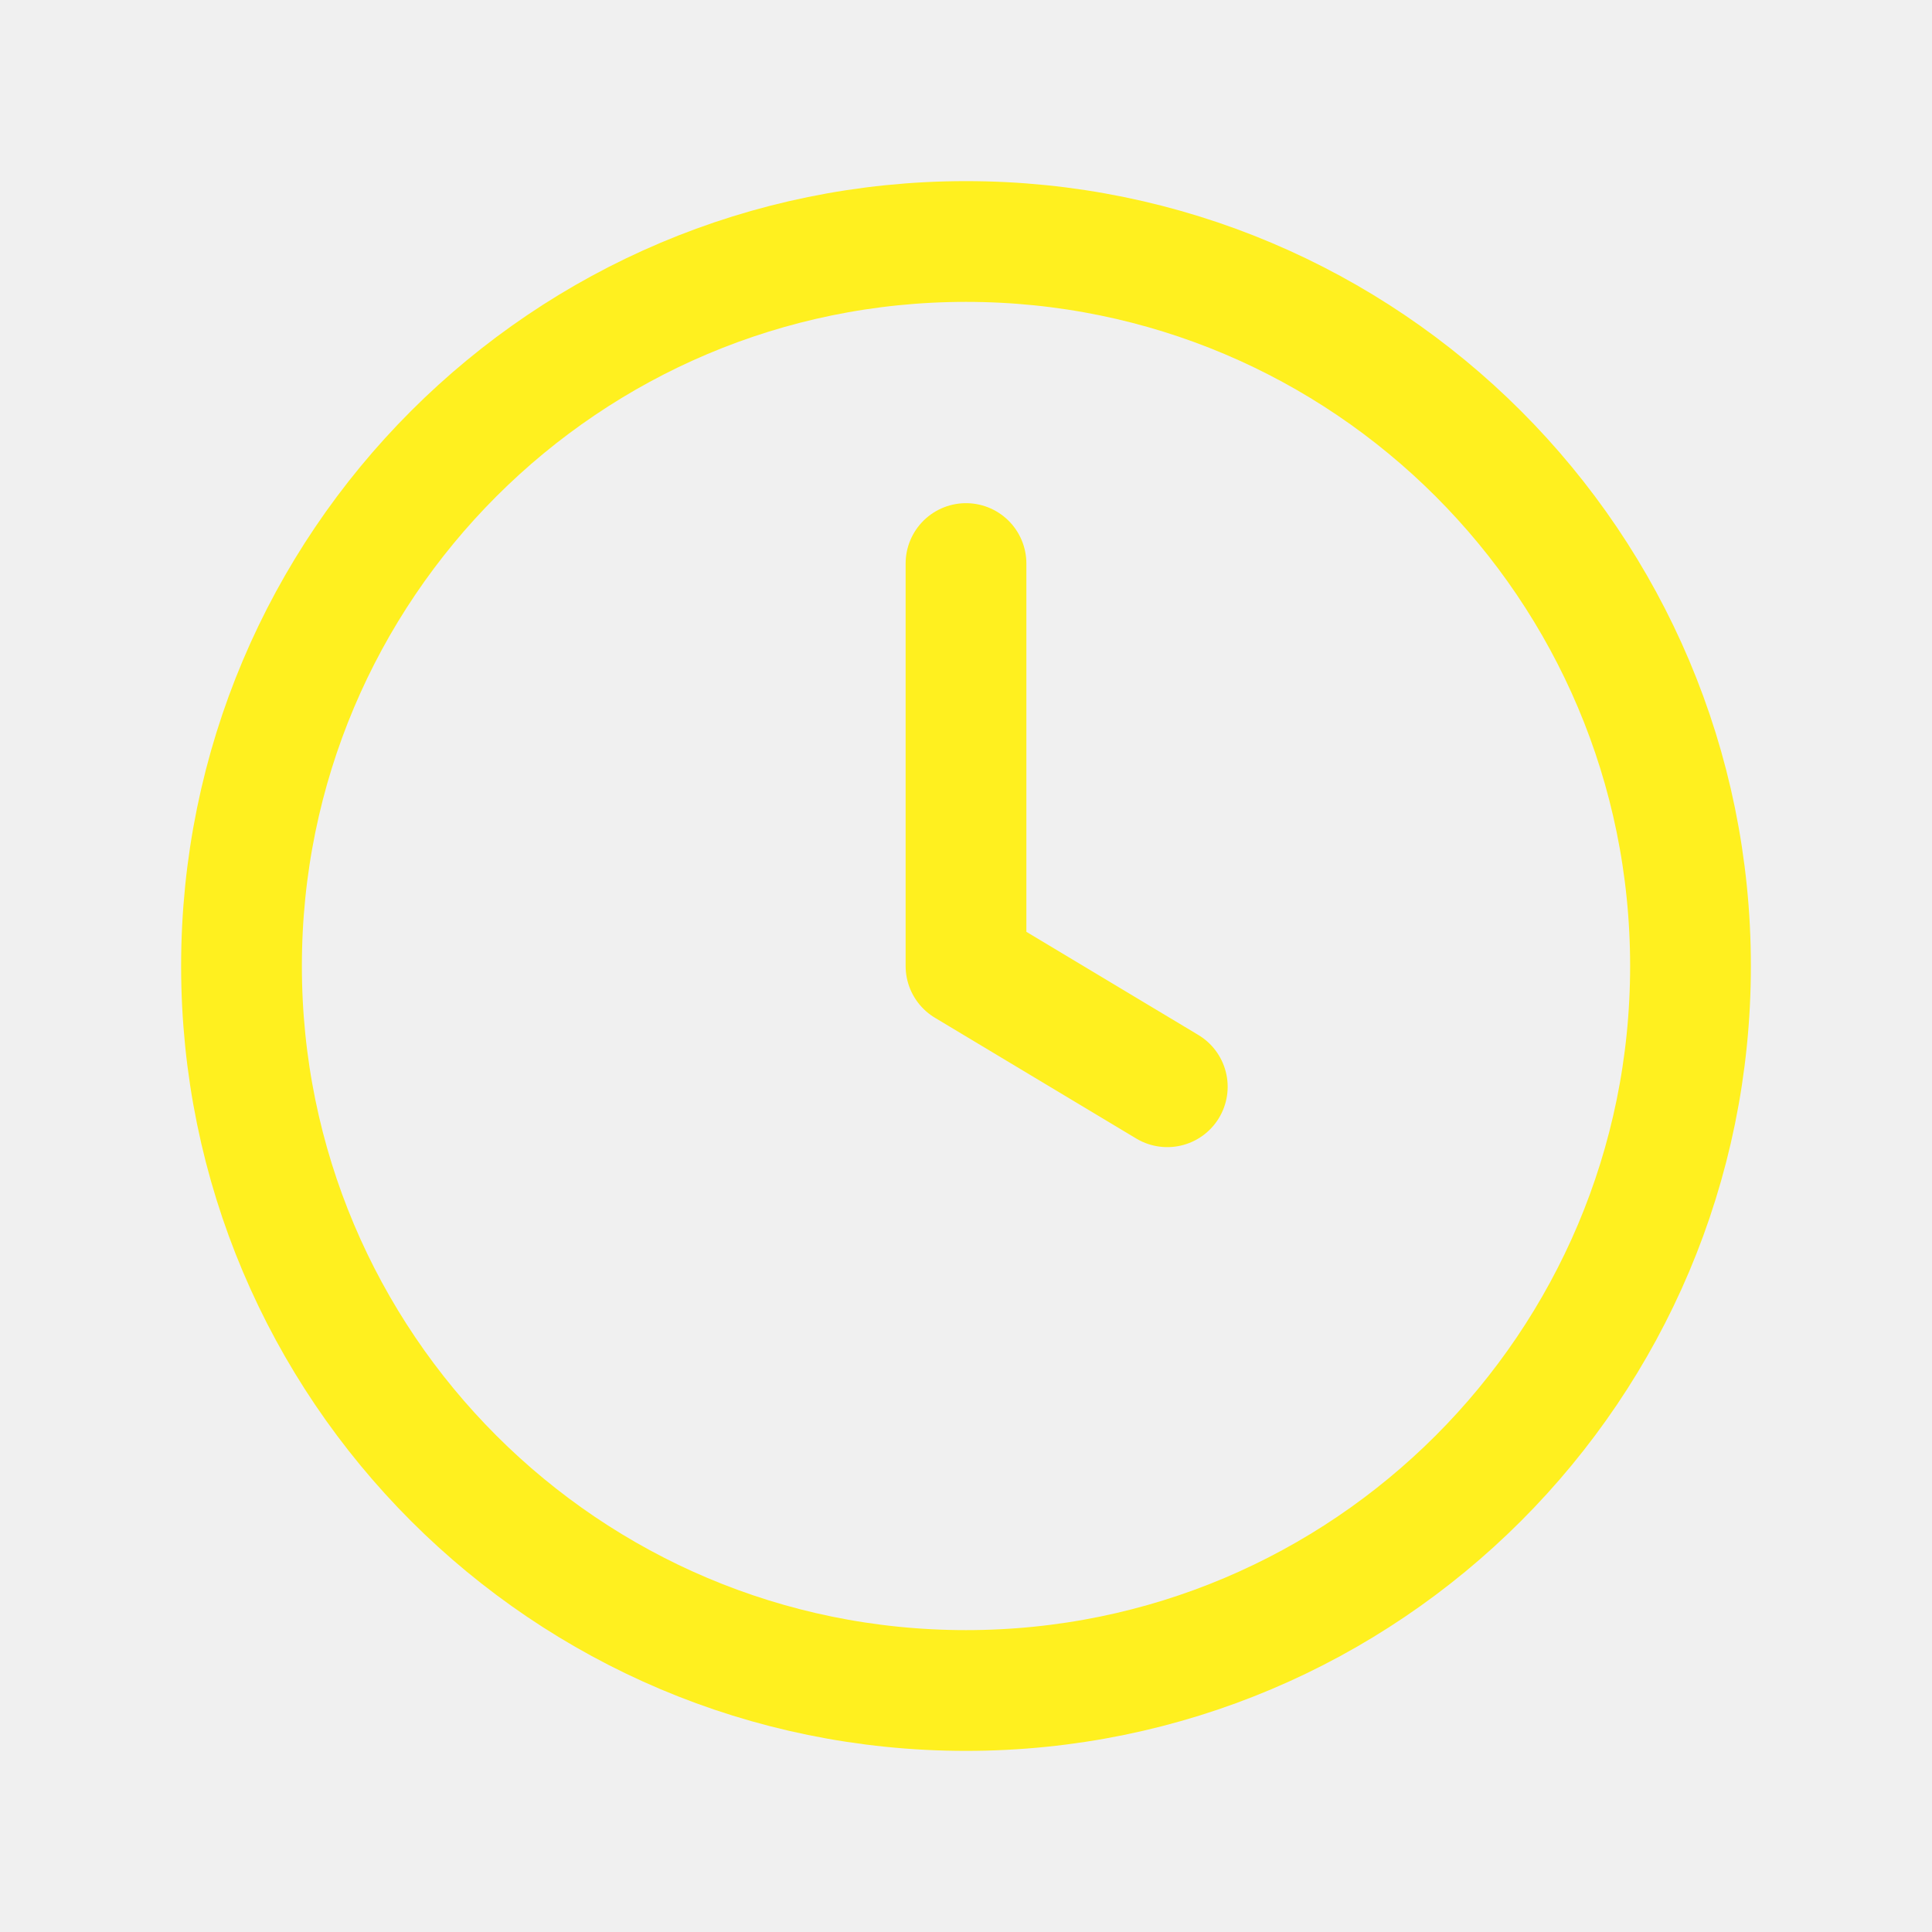
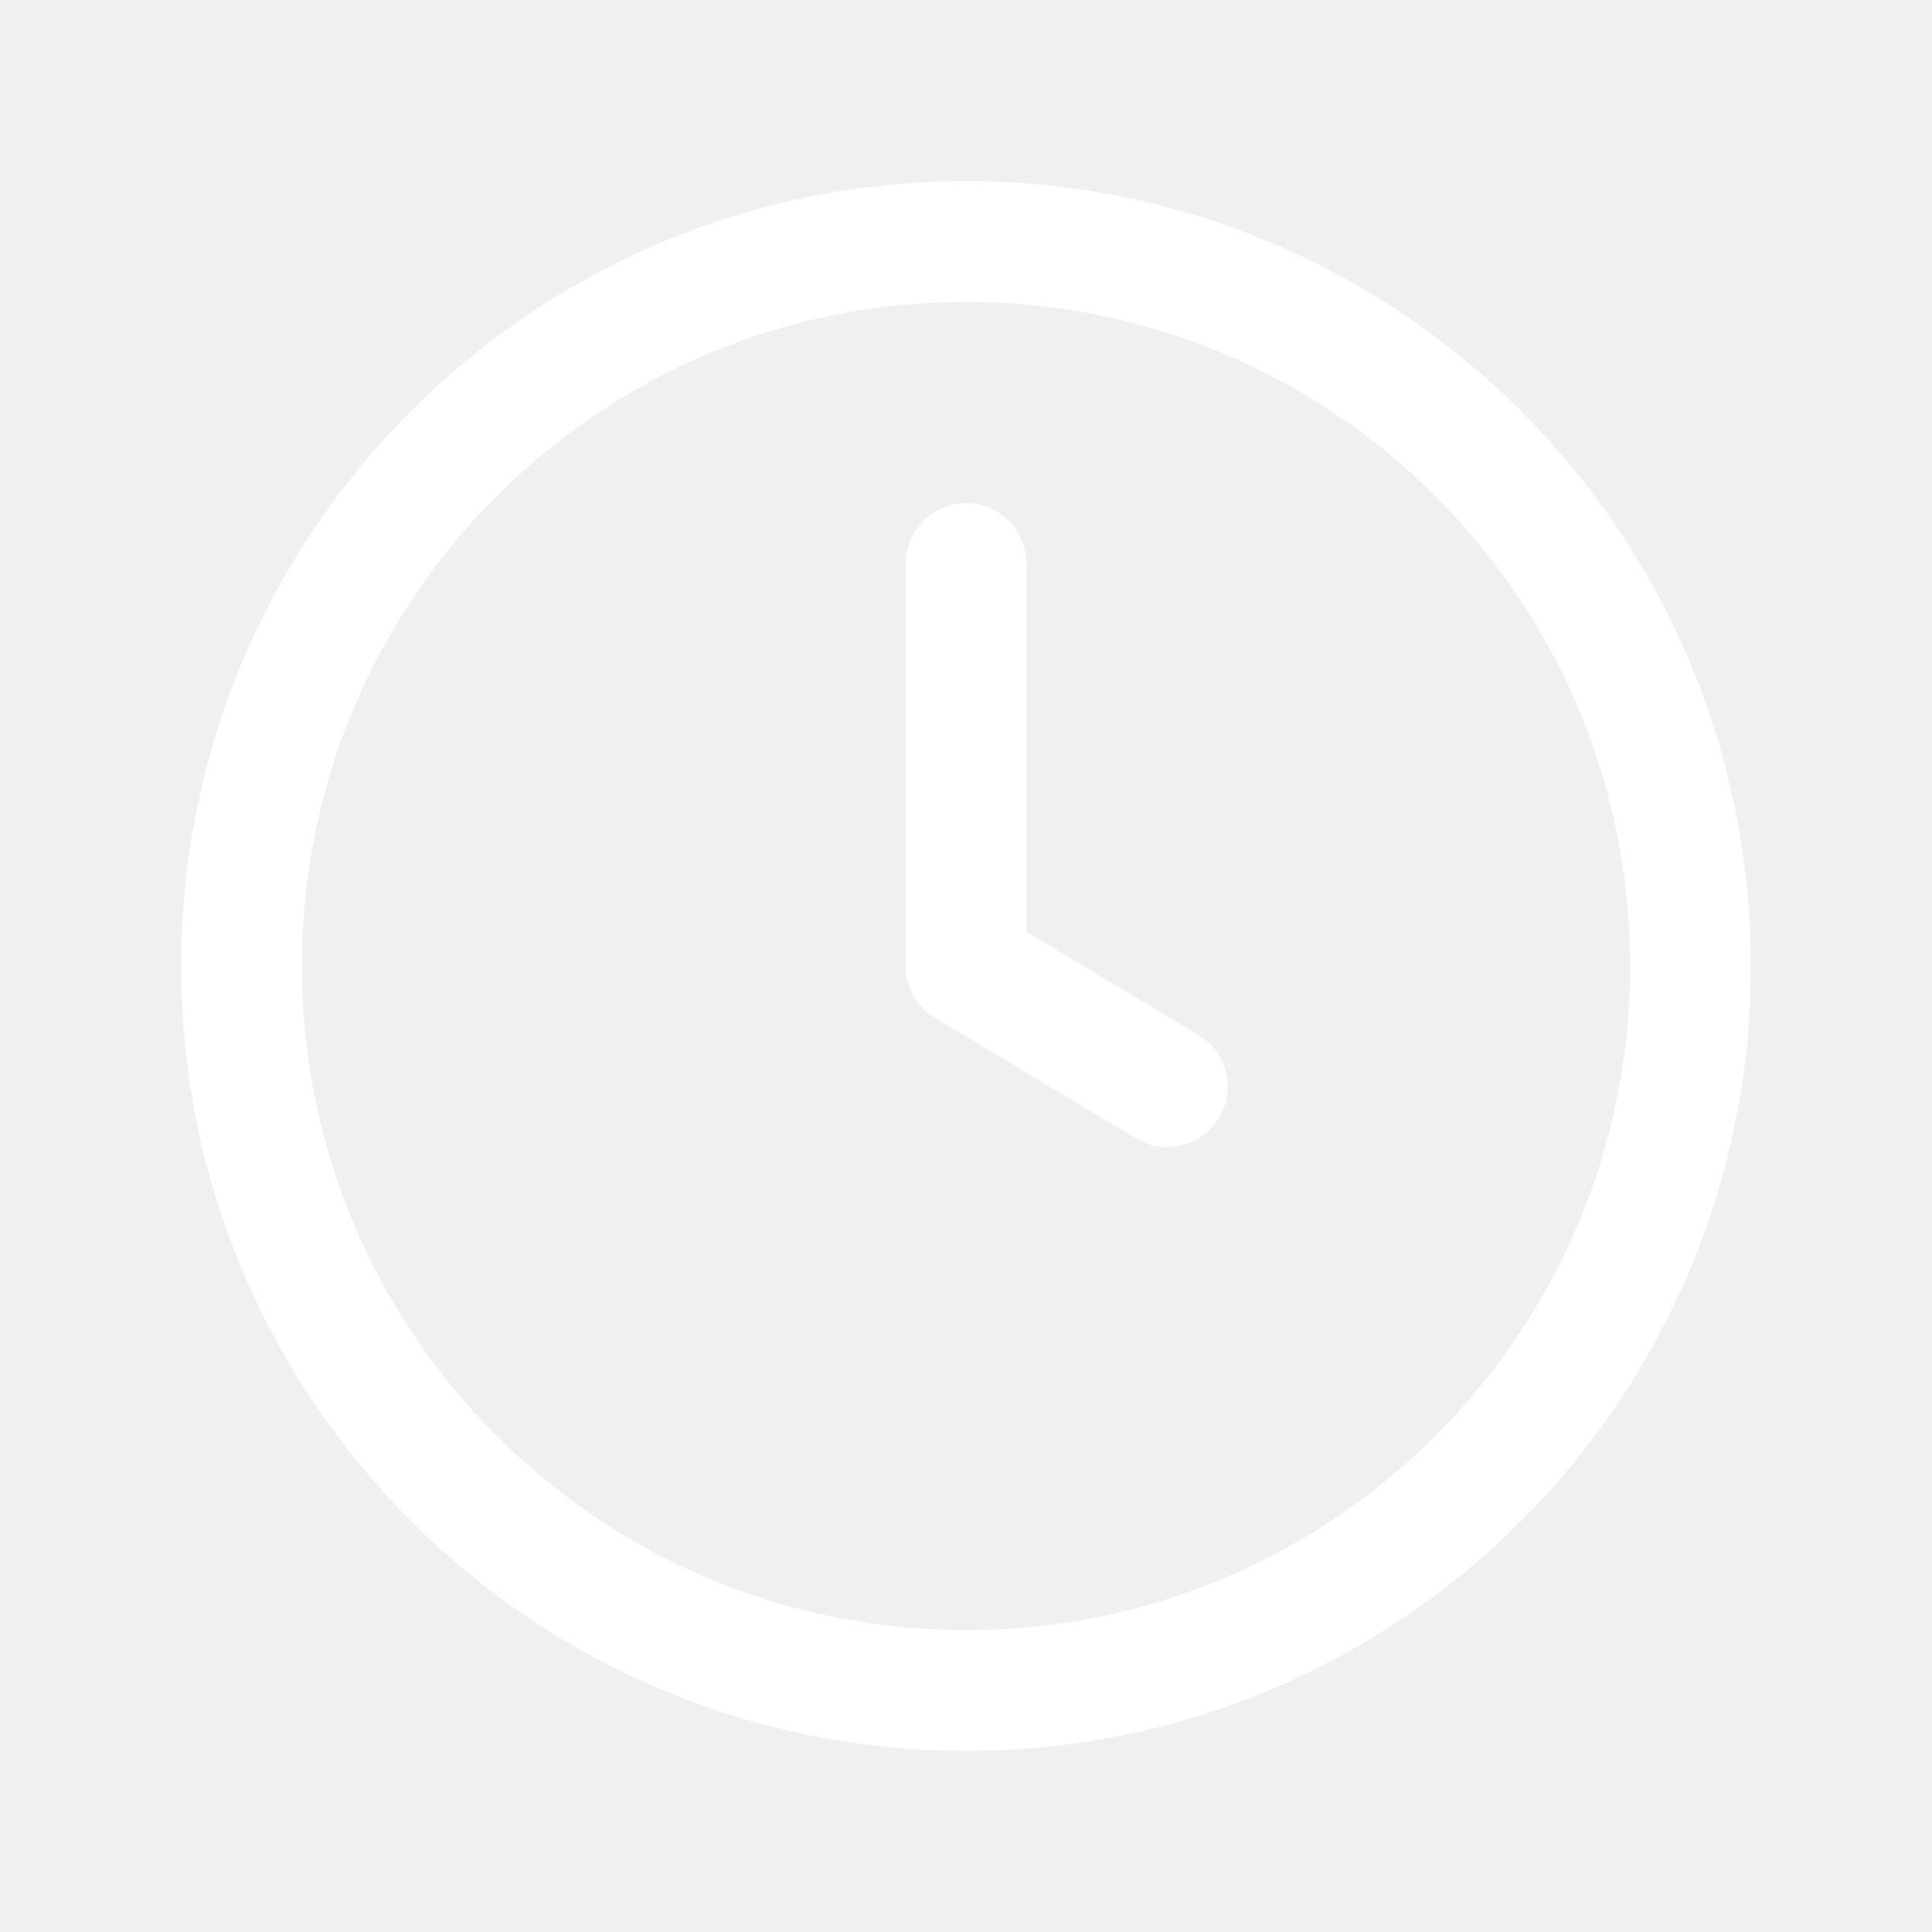
<svg xmlns="http://www.w3.org/2000/svg" width="16" height="16" viewBox="0 0 16 16" fill="none">
-   <path d="M8 4.667V8L9.667 9M14 8C14 11.314 11.314 14 8 14C4.686 14 2 11.314 2 8C2 4.686 4.686 2 8 2C11.314 2 14 4.686 14 8Z" stroke="#FFF01F" stroke-linecap="round" stroke-linejoin="round" />
+   <path d="M8 4.667V8L9.667 9M14 8C14 11.314 11.314 14 8 14C4.686 14 2 11.314 2 8C2 4.686 4.686 2 8 2C11.314 2 14 4.686 14 8Z" stroke="#fff" stroke-linecap="round" stroke-linejoin="round" />
</svg>
